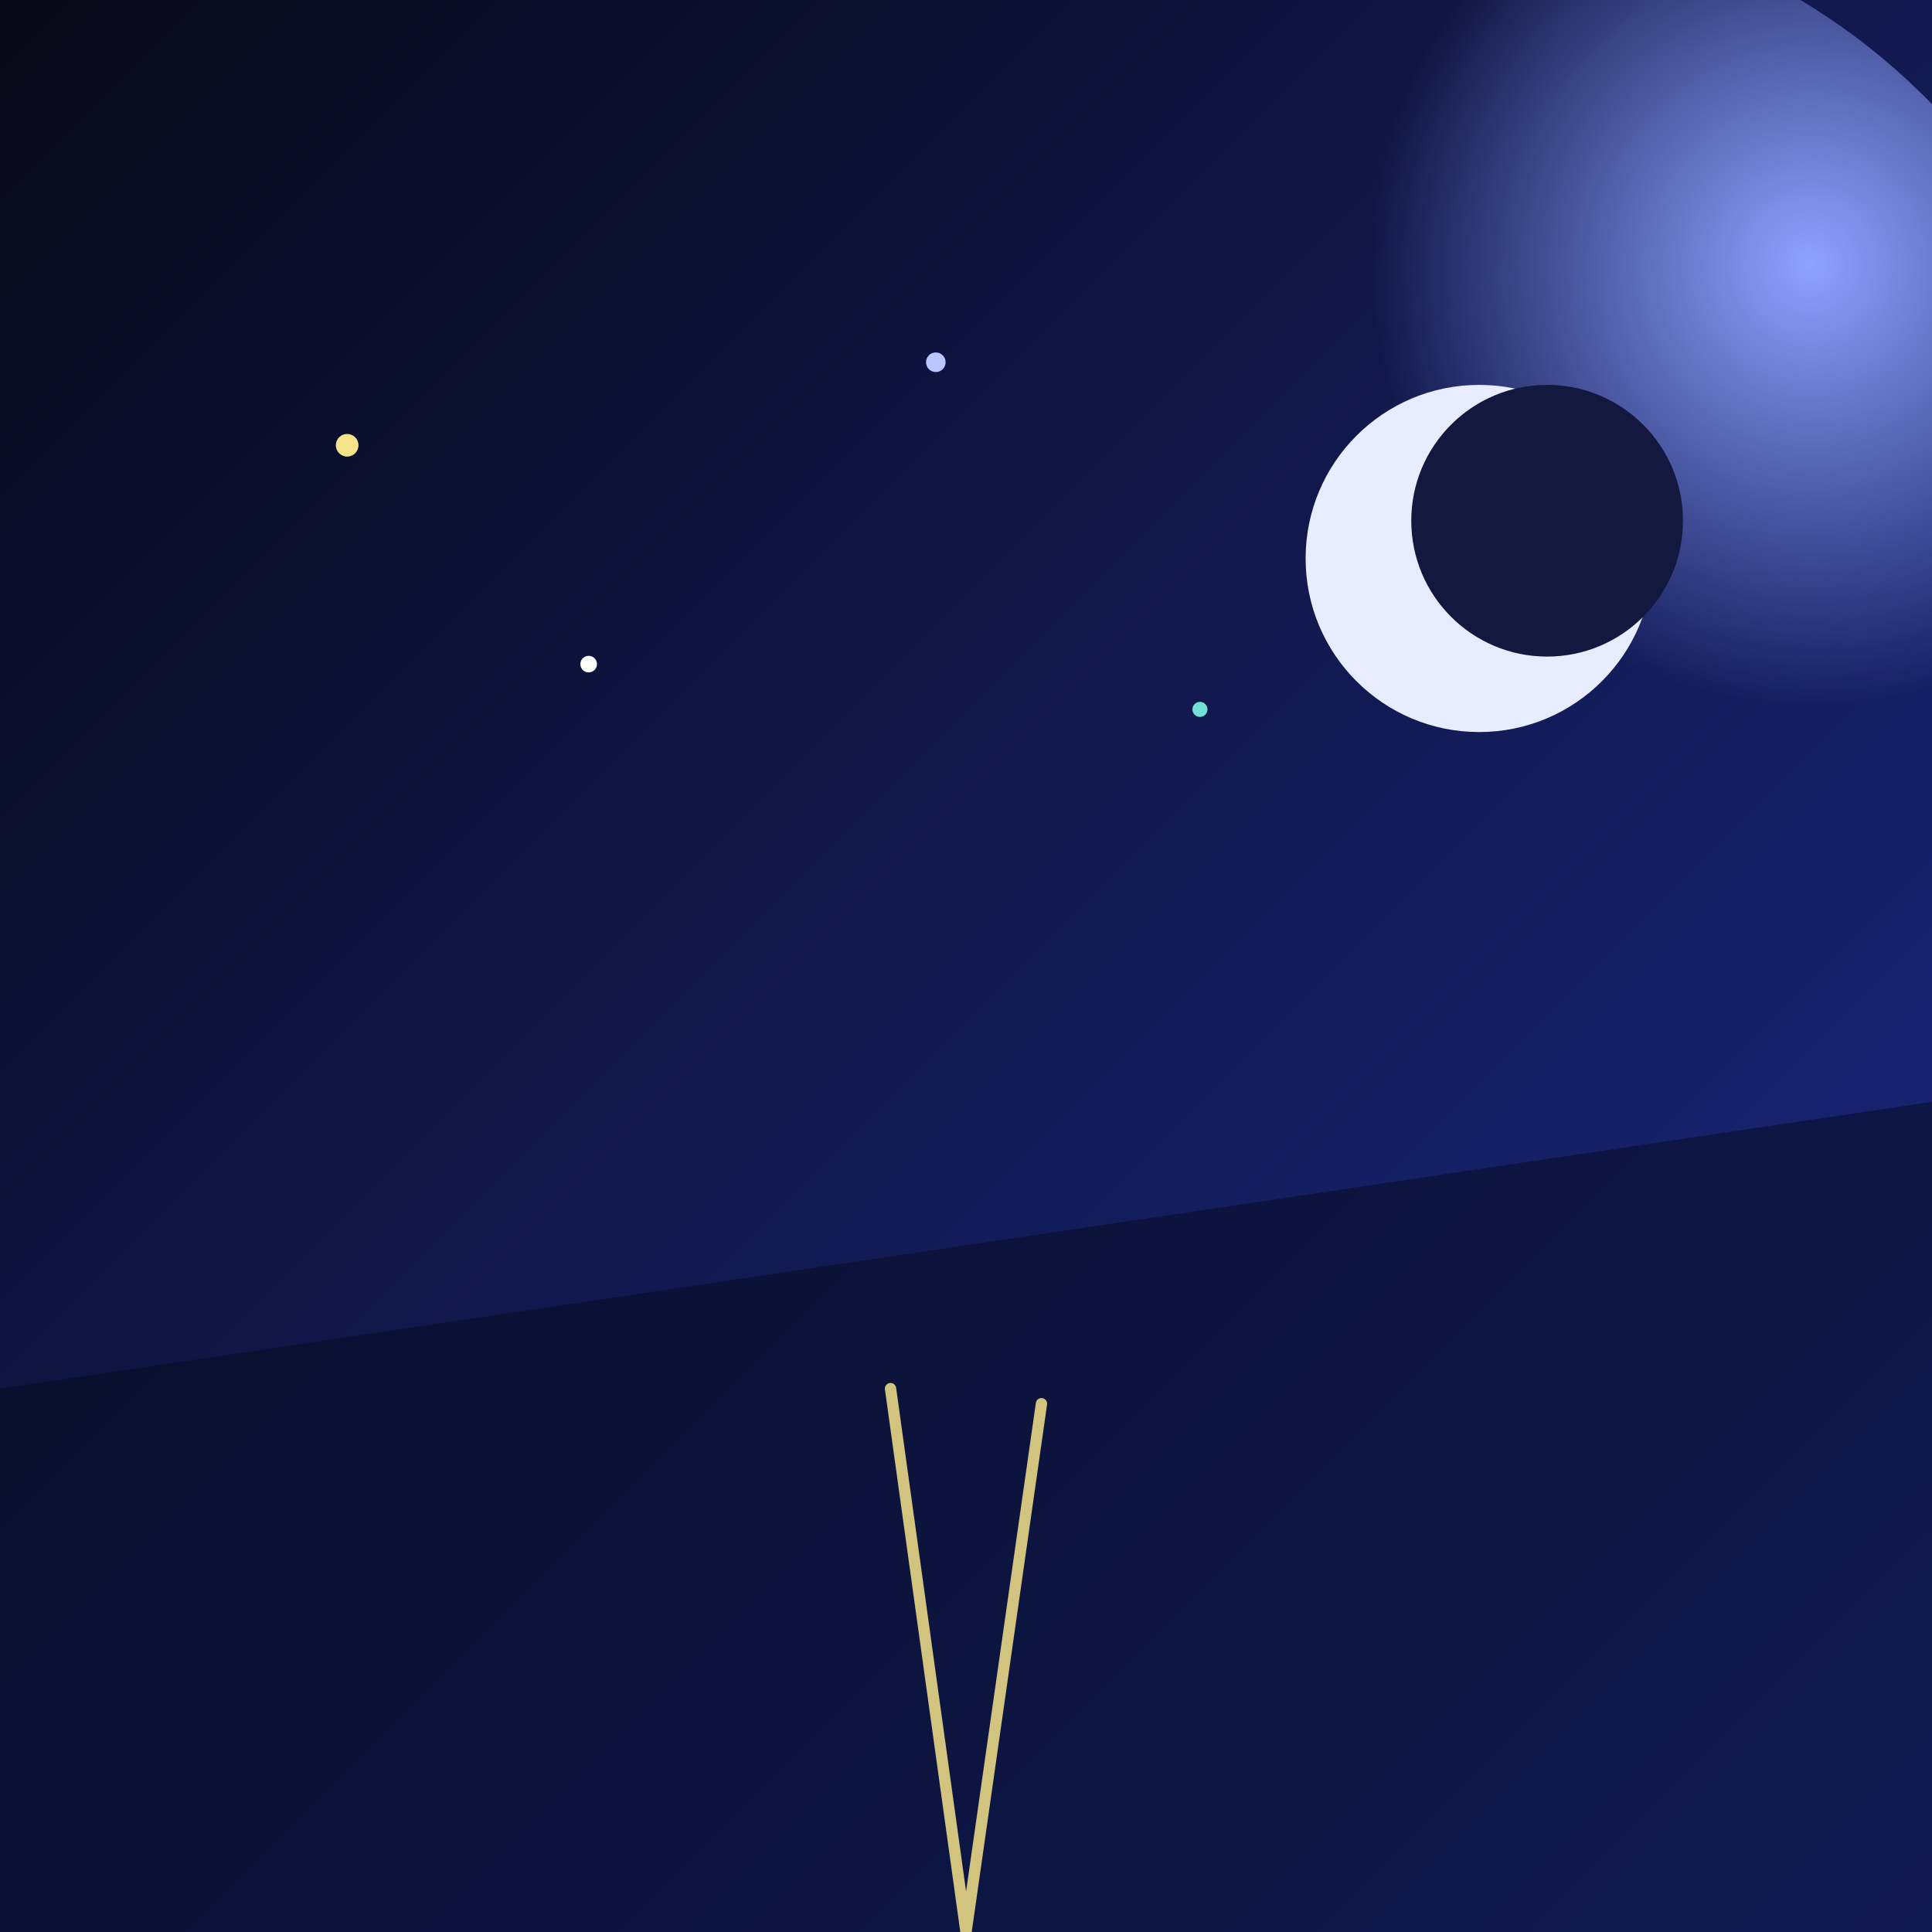
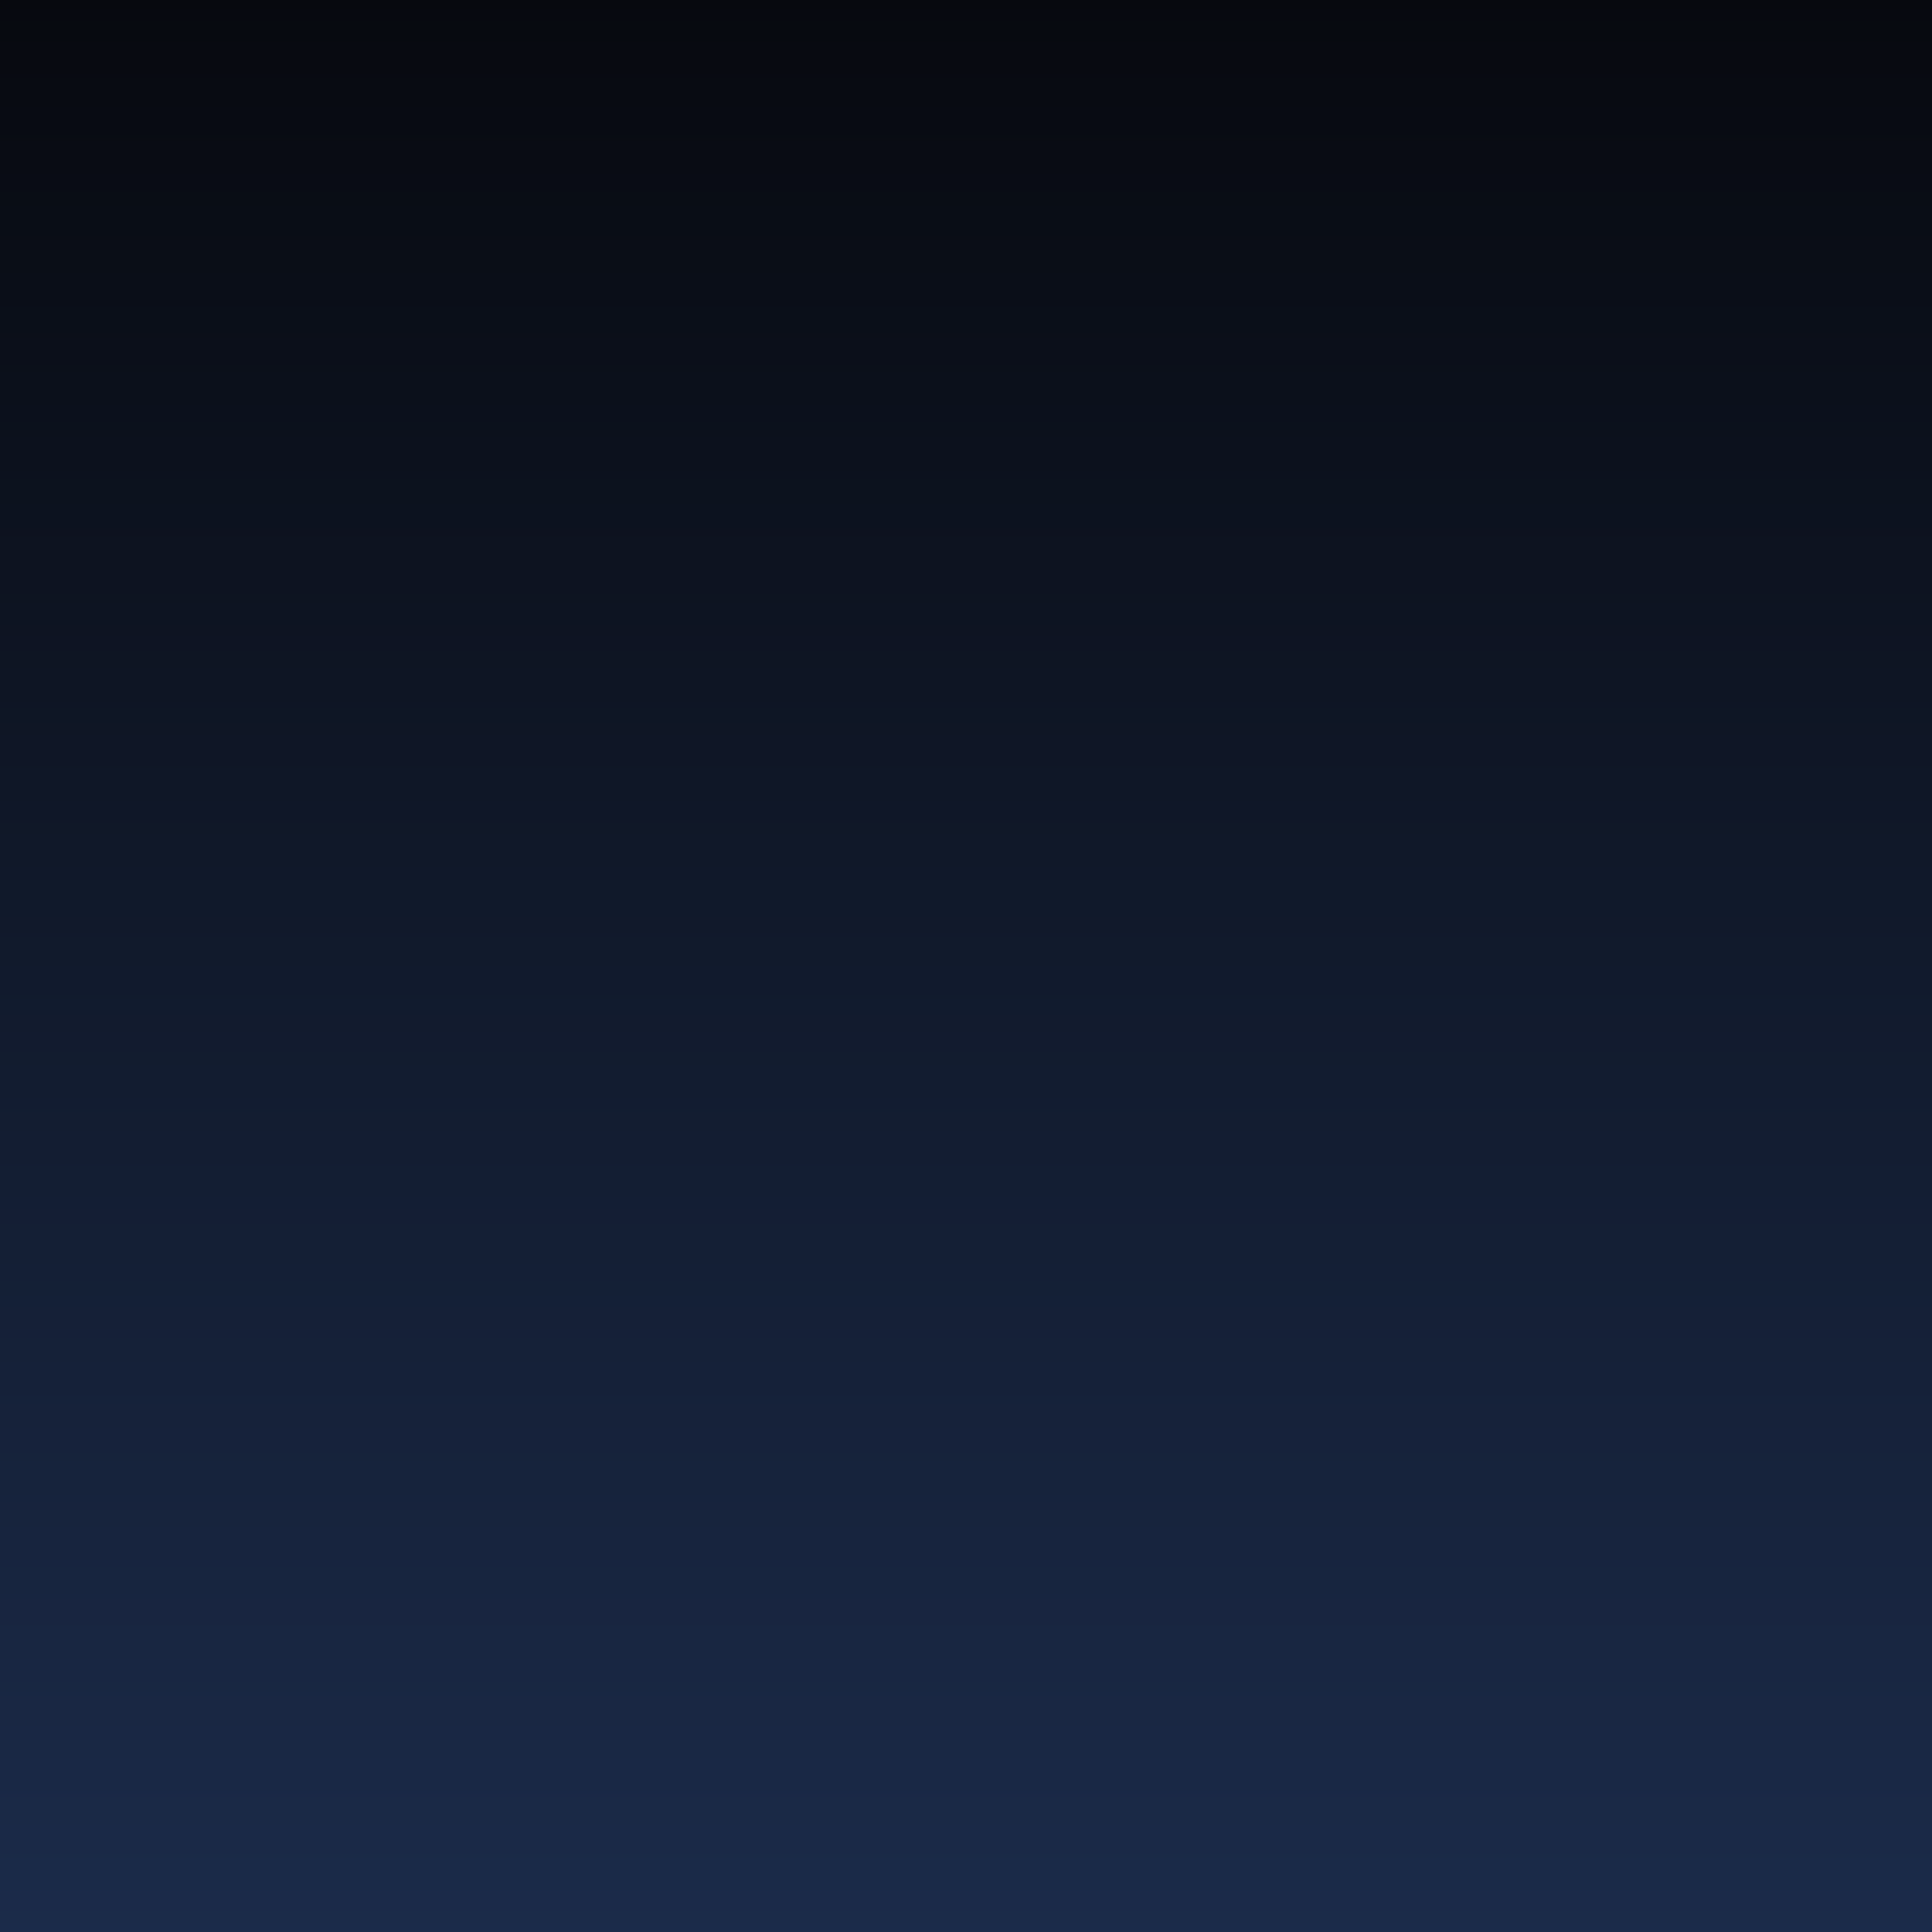
<svg xmlns="http://www.w3.org/2000/svg" viewBox="0 0 512 512">
  <defs>
-     <linearGradient id="mid" x1="0" y1="0" x2="1" y2="1">
-       <stop offset="0" stop-color="#070816" />
-       <stop offset="1" stop-color="#1C2A8A" />
+     <linearGradient id="g" x1="0" y1="0" x2="0" y2="1">
+       <stop offset="0" stop-color="#07090F" />
+       <stop offset="1" stop-color="#1B2B4A" />
    </linearGradient>
-     <radialGradient id="midGlow" cx="76%" cy="28%" r="34%">
-       <stop offset="0" stop-color="#8EA2FF" />
-       <stop offset="1" stop-color="#8EA2FF" stop-opacity="0" />
-     </radialGradient>
  </defs>
-   <rect width="512" height="512" fill="url(#mid)" />
-   <circle cx="390" cy="146" r="170" fill="url(#midGlow)" />
-   <circle cx="392" cy="148" r="46" fill="#E7ECFF" />
-   <circle cx="410" cy="138" r="36" fill="#12183E" />
-   <circle cx="92" cy="118" r="3" fill="#F4E38A" />
-   <circle cx="156" cy="176" r="2.2" fill="#FFF" />
-   <circle cx="248" cy="96" r="2.6" fill="#B9C6FF" />
-   <circle cx="318" cy="188" r="2" fill="#72E0D4" />
-   <path d="M0 368L512 292V512H0Z" fill="#070B22" fill-opacity=".55" />
-   <path d="M236 368L256 512M276 372L256 512" fill="none" stroke="#F4E38A" stroke-width="3" stroke-linecap="round" opacity=".85" />
+   <rect width="512" height="512" fill="url(#g)" />
</svg>
